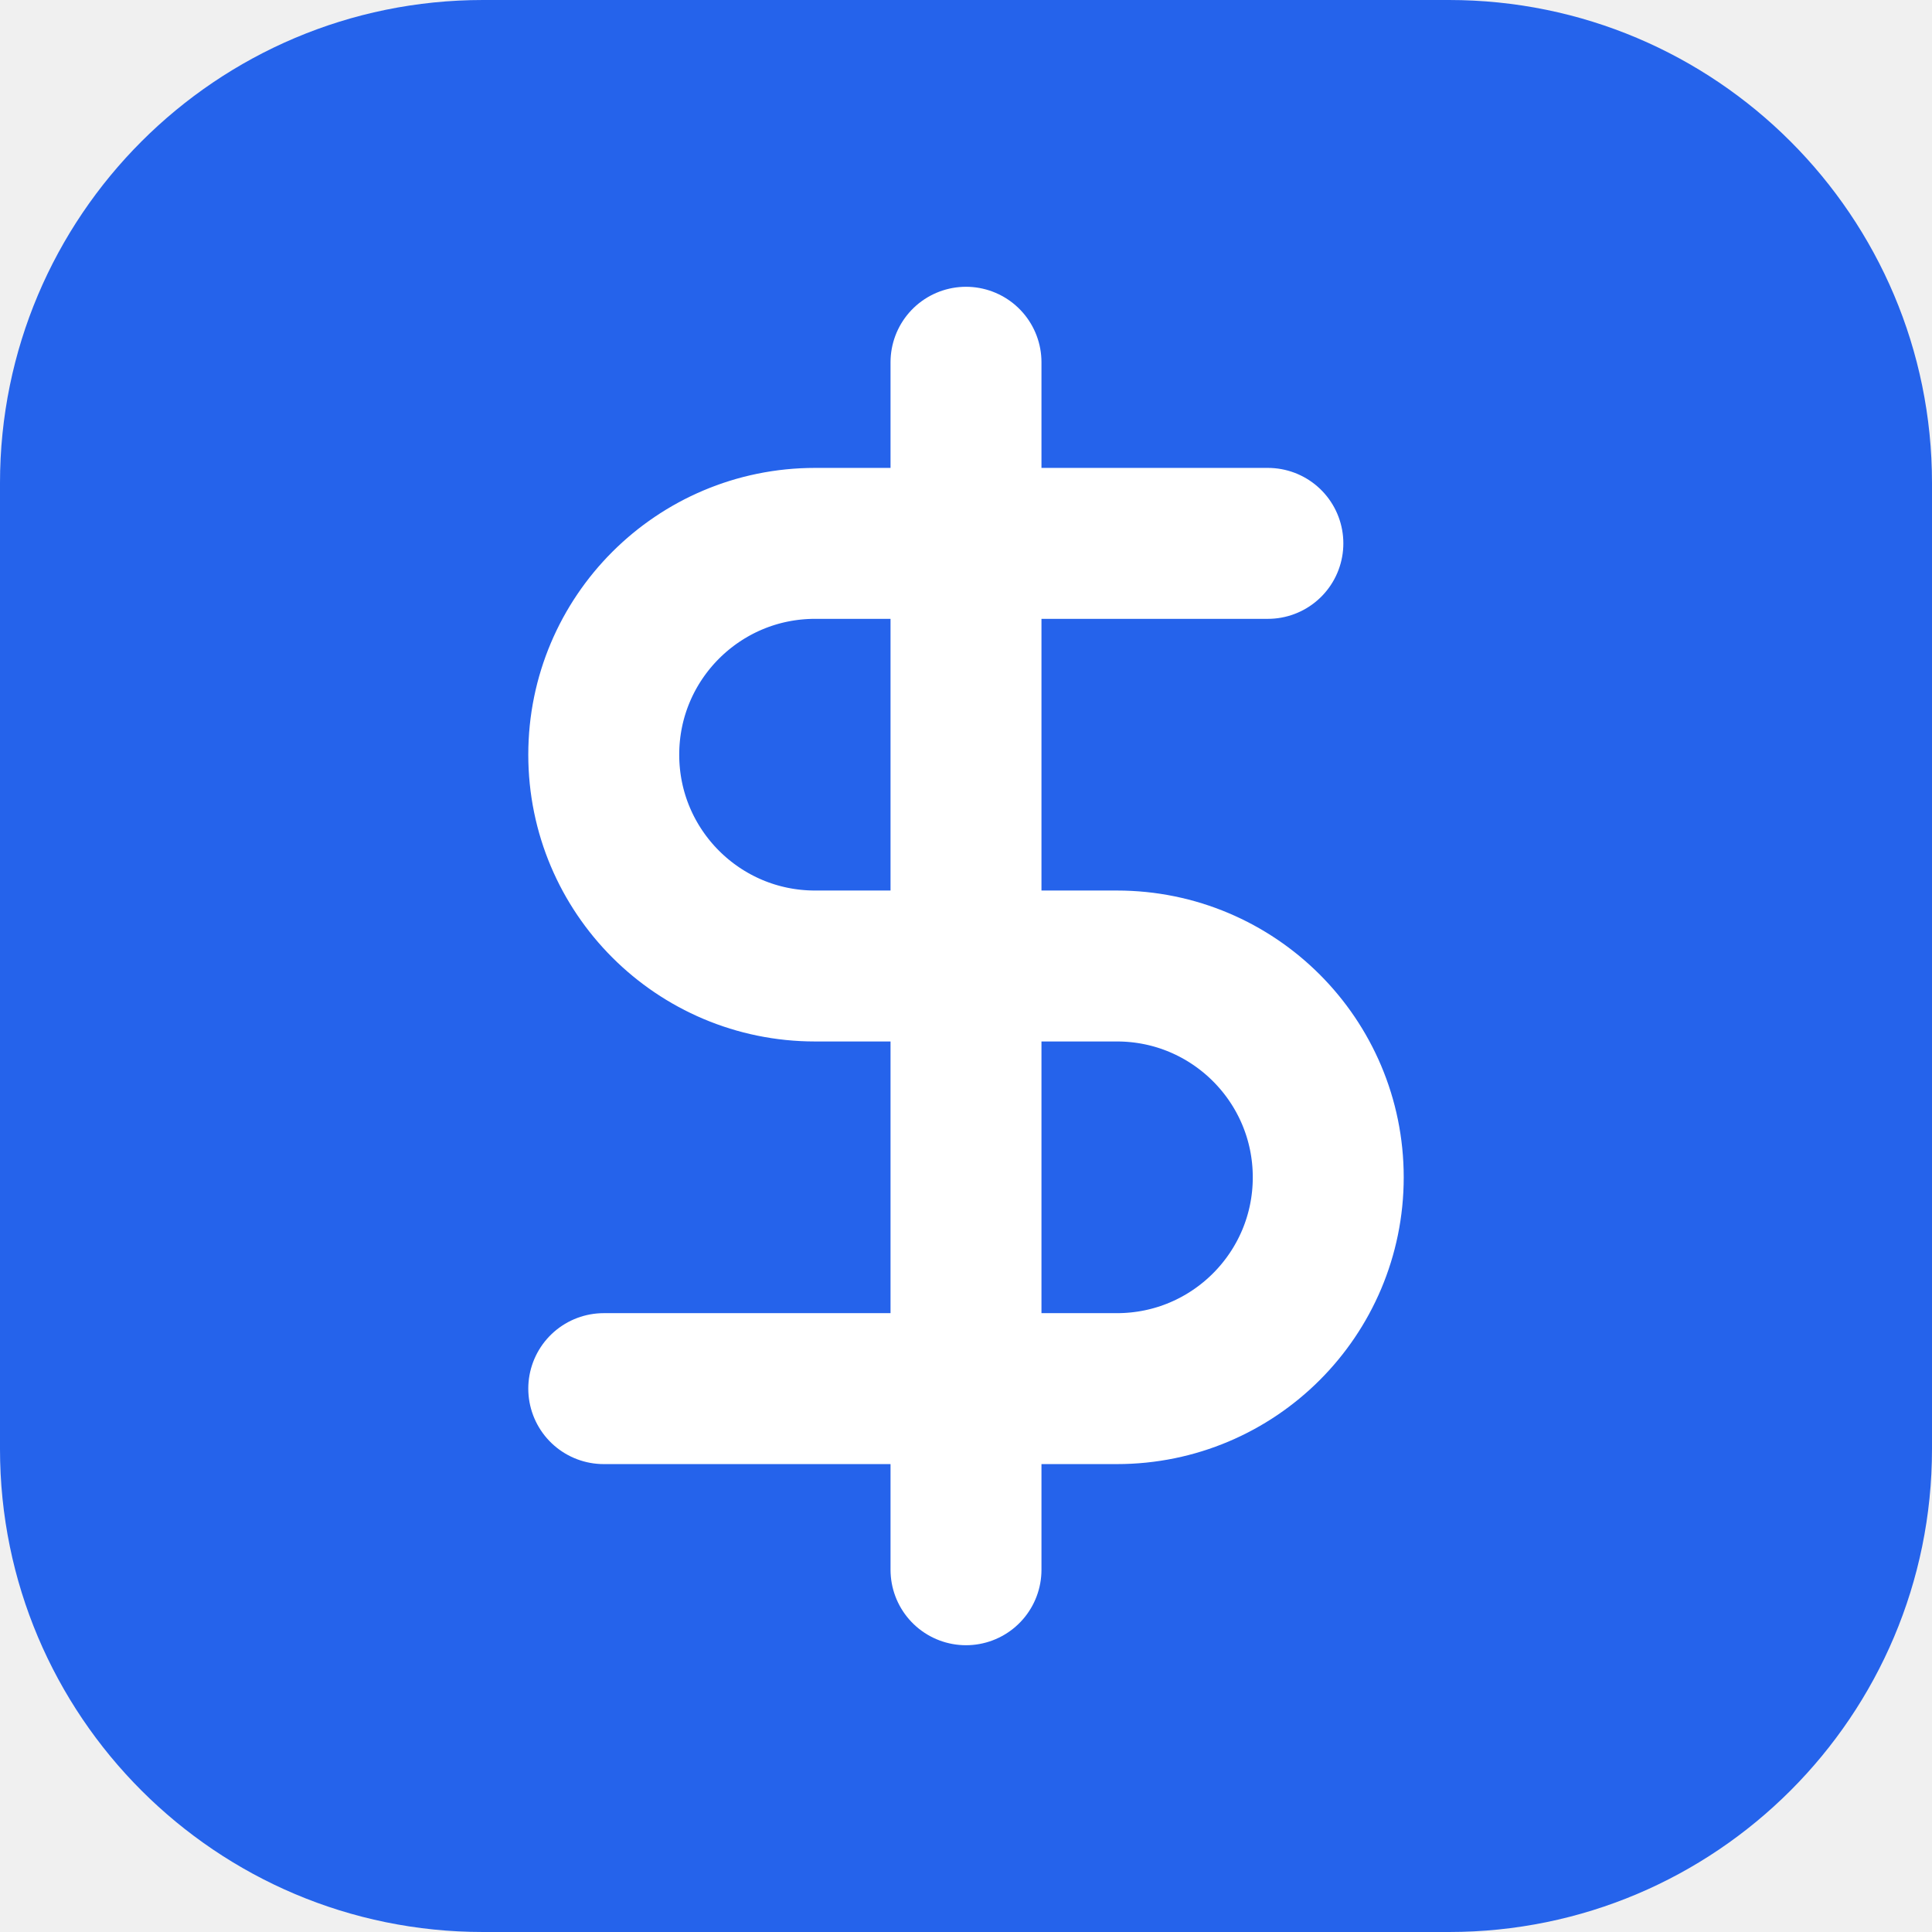
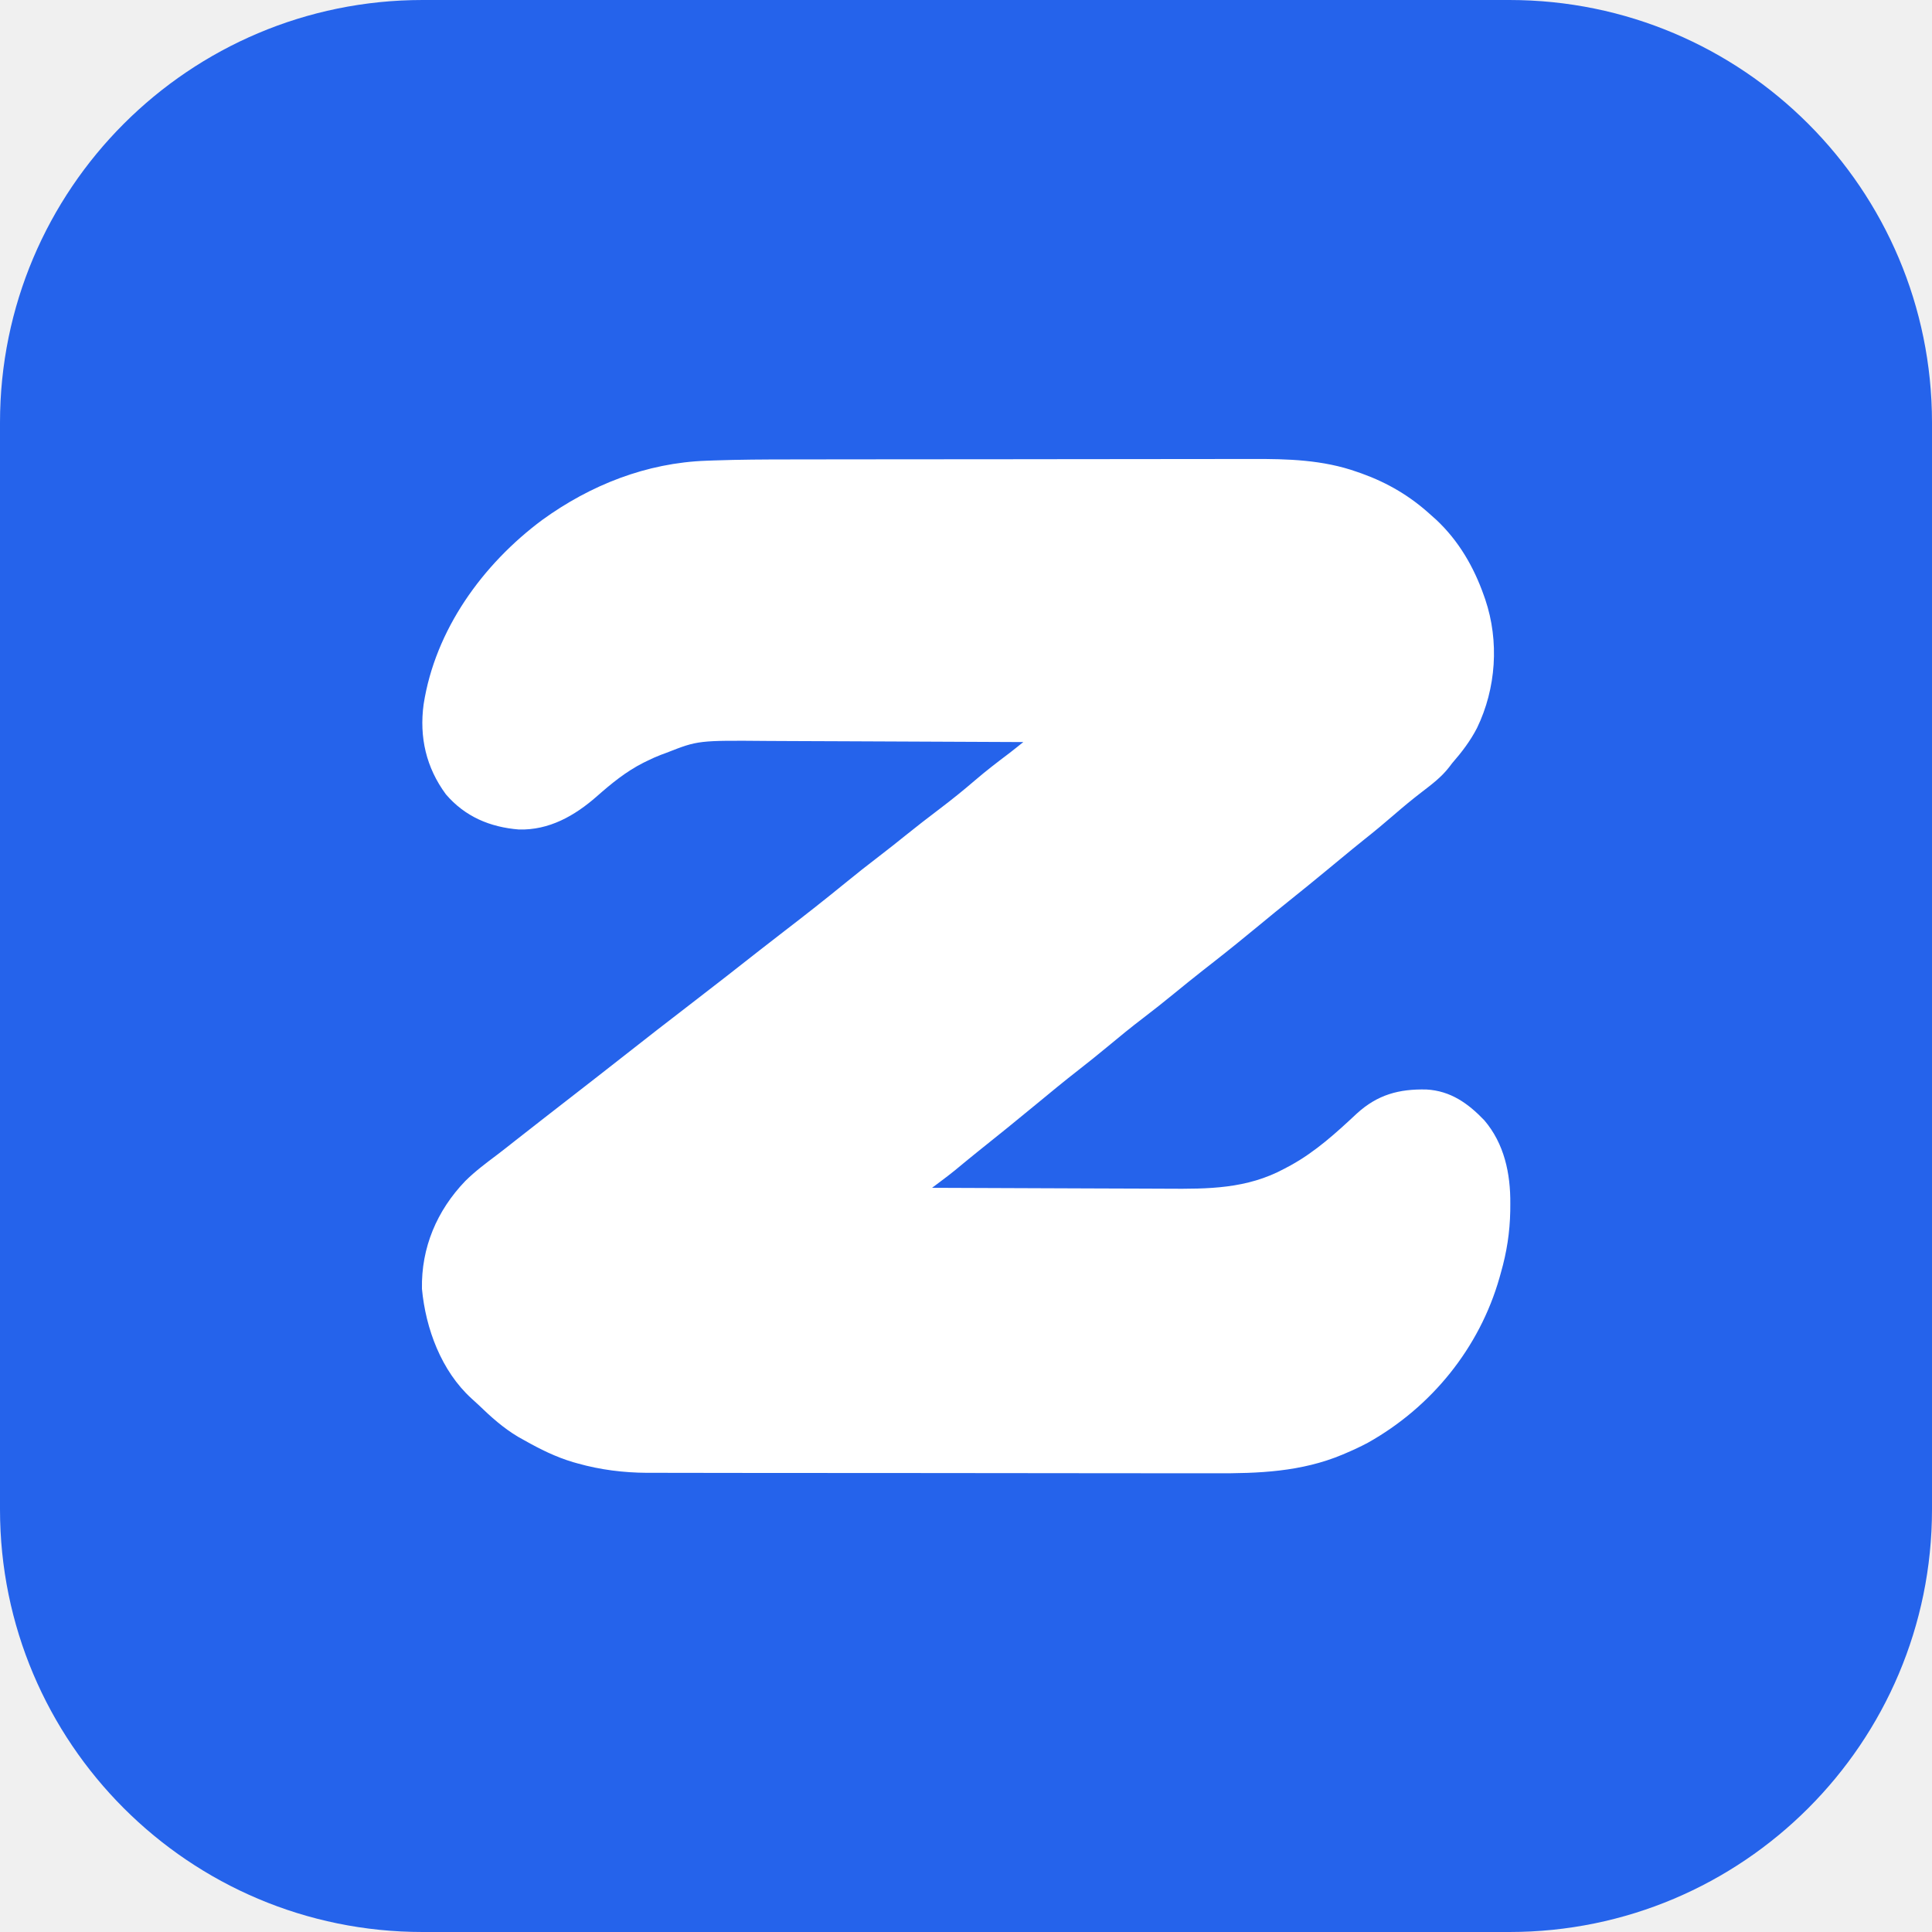
- <svg xmlns="http://www.w3.org/2000/svg" viewBox="0 0 32 32">
-   <rect width="32" height="32" rx="8" fill="#2563EB" />
-   <g transform="translate(4 4)" fill="none" stroke="#FFFFFF" stroke-width="2.5" stroke-linecap="round" stroke-linejoin="round">
-     <path d="M12 2v20" />
-     <path d="M17 5H9.5a3.5 3.5 0 0 0 0 7h5a3.5 3.5 0 0 1 0 7H6" />
+ <svg xmlns="http://www.w3.org/2000/svg" width="512" height="512" viewBox="0 0 512 512" role="img" aria-labelledby="title">
+   <rect width="512" height="512" rx="112" fill="#2563EB" />
+   <g transform="translate(112 121.8438) scale(0.5625)">
+     <path d="M0 0 C3.197 -0.002 6.394 -0.009 9.591 -0.016 C16.526 -0.03 23.462 -0.036 30.397 -0.04 C34.743 -0.043 39.09 -0.047 43.436 -0.052 C55.524 -0.064 67.612 -0.074 79.7 -0.078 C80.468 -0.078 81.236 -0.078 82.027 -0.078 C82.412 -0.078 82.412 -0.078 84.359 -0.079 C85.918 -0.079 87.477 -0.08 89.035 -0.08 C89.422 -0.08 89.422 -0.08 91.378 -0.081 C103.932 -0.085 116.486 -0.102 129.039 -0.126 C141.997 -0.149 154.955 -0.162 167.912 -0.163 C175.161 -0.164 182.409 -0.169 189.657 -0.188 C195.818 -0.203 201.98 -0.208 208.142 -0.2 C211.275 -0.196 214.408 -0.197 217.542 -0.211 C234.343 -0.283 251.023 0.168 267.03 5.848 C267.763 6.102 268.497 6.356 269.253 6.618 C281.597 11.07 292.167 17.314 301.842 26.16 C302.694 26.919 303.546 27.679 304.424 28.461 C314.935 38.325 322.089 50.611 326.842 64.16 C327.053 64.754 327.263 65.349 327.479 65.961 C334.131 85.674 332.626 107.875 323.592 126.535 C320.419 132.697 316.393 137.938 311.842 143.16 C311.398 143.748 310.953 144.336 310.495 144.941 C306.83 149.693 302.235 153.127 297.509 156.755 C293.082 160.156 288.808 163.69 284.592 167.348 C280.024 171.303 275.404 175.158 270.663 178.906 C266.869 181.919 263.142 185.014 259.405 188.098 C258.666 188.707 257.928 189.316 257.167 189.943 C255.72 191.137 254.273 192.33 252.827 193.524 C246.988 198.338 241.139 203.136 235.217 207.848 C230.55 211.568 225.945 215.361 221.342 219.16 C214.186 225.064 206.996 230.911 199.69 236.629 C198.532 237.535 197.375 238.441 196.217 239.348 C195.63 239.807 195.043 240.267 194.437 240.741 C189.842 244.349 185.305 248.026 180.78 251.723 C176.044 255.592 171.276 259.4 166.405 263.098 C160.544 267.55 154.875 272.22 149.21 276.918 C144.803 280.565 140.357 284.148 135.842 287.66 C129.179 292.85 122.668 298.216 116.159 303.598 C106.913 311.24 97.588 318.787 88.206 326.262 C86.486 327.643 84.776 329.032 83.073 330.433 C82.835 330.629 82.835 330.629 81.631 331.62 C80.312 332.707 78.995 333.797 77.678 334.887 C75.386 336.754 73.033 338.532 70.665 340.302 C69.948 340.838 69.231 341.375 68.493 341.927 C67.948 342.334 67.403 342.741 66.842 343.16 C84.542 343.254 102.241 343.324 119.94 343.367 C128.16 343.388 136.38 343.416 144.6 343.462 C151.772 343.502 158.944 343.528 166.116 343.536 C169.907 343.542 173.697 343.554 177.488 343.583 C197.013 343.729 215.15 343.695 232.842 334.16 C233.827 333.634 234.812 333.108 235.827 332.566 C247.539 326.117 257.24 317.259 266.967 308.176 C276.709 299.271 286.878 296.523 299.827 296.848 C311.16 297.488 319.419 303.396 327.03 311.348 C336.453 322.378 339.414 336.497 339.28 350.66 C339.272 351.796 339.265 352.931 339.257 354.101 C339.062 364.185 337.615 373.485 334.842 383.16 C334.738 383.536 334.738 383.536 334.209 385.438 C324.793 418.547 302.161 446.474 272.147 463.281 C268.783 465.076 265.35 466.667 261.842 468.16 C261.301 468.393 260.76 468.625 260.202 468.865 C240.763 477.005 220.692 477.754 199.941 477.654 C196.241 477.64 192.541 477.65 188.841 477.657 C181.622 477.667 174.404 477.656 167.186 477.638 C158.76 477.617 150.335 477.617 141.91 477.618 C126.871 477.619 111.832 477.601 96.792 477.572 C82.232 477.543 67.671 477.529 53.11 477.531 C52.212 477.531 51.314 477.531 50.389 477.531 C49.493 477.531 48.596 477.531 47.673 477.531 C31.041 477.533 14.409 477.521 -2.224 477.503 C-8.084 477.497 -13.944 477.495 -19.804 477.494 C-26.95 477.492 -34.095 477.483 -41.241 477.465 C-44.88 477.456 -48.519 477.45 -52.159 477.452 C-55.499 477.455 -58.84 477.447 -62.18 477.433 C-63.94 477.428 -65.701 477.432 -67.461 477.437 C-78.482 477.371 -89.403 476.025 -100.033 473.035 C-100.407 472.93 -100.407 472.93 -102.303 472.398 C-110.432 469.977 -117.793 466.32 -125.158 462.16 C-126.154 461.604 -127.151 461.049 -128.177 460.476 C-135.201 456.286 -141.018 451.056 -146.865 445.397 C-147.938 444.37 -149.042 443.376 -150.154 442.391 C-164.347 429.443 -171.732 409.49 -173.474 390.758 C-173.857 371.357 -166.426 353.866 -153.048 339.945 C-148.406 335.337 -143.171 331.449 -137.955 327.522 C-135.073 325.338 -132.243 323.09 -129.408 320.848 C-120.246 313.64 -111.032 306.5 -101.826 299.349 C-94.257 293.468 -86.689 287.588 -79.158 281.66 C-68.2 273.035 -57.19 264.477 -46.128 255.986 C-35.408 247.75 -24.754 239.427 -14.135 231.063 C-10.329 228.069 -6.5 225.106 -2.658 222.16 C6.971 214.771 16.503 207.274 25.905 199.598 C31.201 195.273 36.549 191.035 41.988 186.891 C46.074 183.772 50.09 180.573 54.092 177.348 C59.483 173.004 64.949 168.776 70.467 164.598 C76.179 160.268 81.723 155.805 87.153 151.128 C92.368 146.657 97.801 142.488 103.288 138.358 C105.497 136.656 107.666 134.904 109.842 133.16 C90.596 133.043 71.349 132.955 52.102 132.901 C43.164 132.875 34.225 132.84 25.287 132.783 C17.488 132.733 9.69 132.701 1.891 132.69 C-2.231 132.683 -6.353 132.668 -10.475 132.631 C-43.354 132.35 -43.354 132.35 -58.158 138.16 C-59.093 138.506 -60.029 138.853 -60.993 139.21 C-63.047 139.997 -64.999 140.873 -66.97 141.848 C-67.663 142.182 -68.355 142.517 -69.069 142.862 C-77.333 147.024 -84.264 152.717 -91.169 158.808 C-101.571 167.913 -113.558 174.739 -127.81 174.348 C-141.415 173.261 -153.221 168.278 -162.201 157.769 C-171.511 145.144 -174.773 130.861 -172.693 115.398 C-167.231 80.266 -144.899 49.422 -116.845 28.535 C-94.08 12.037 -67.684 1.611 -39.47 0.608 C-38.321 0.566 -37.173 0.523 -35.99 0.48 C-23.995 0.062 -12.001 0.003 0 0 Z " fill="#FFFFFF" transform="translate(173.1577,-0.1600428)" />
  </g>
</svg>
